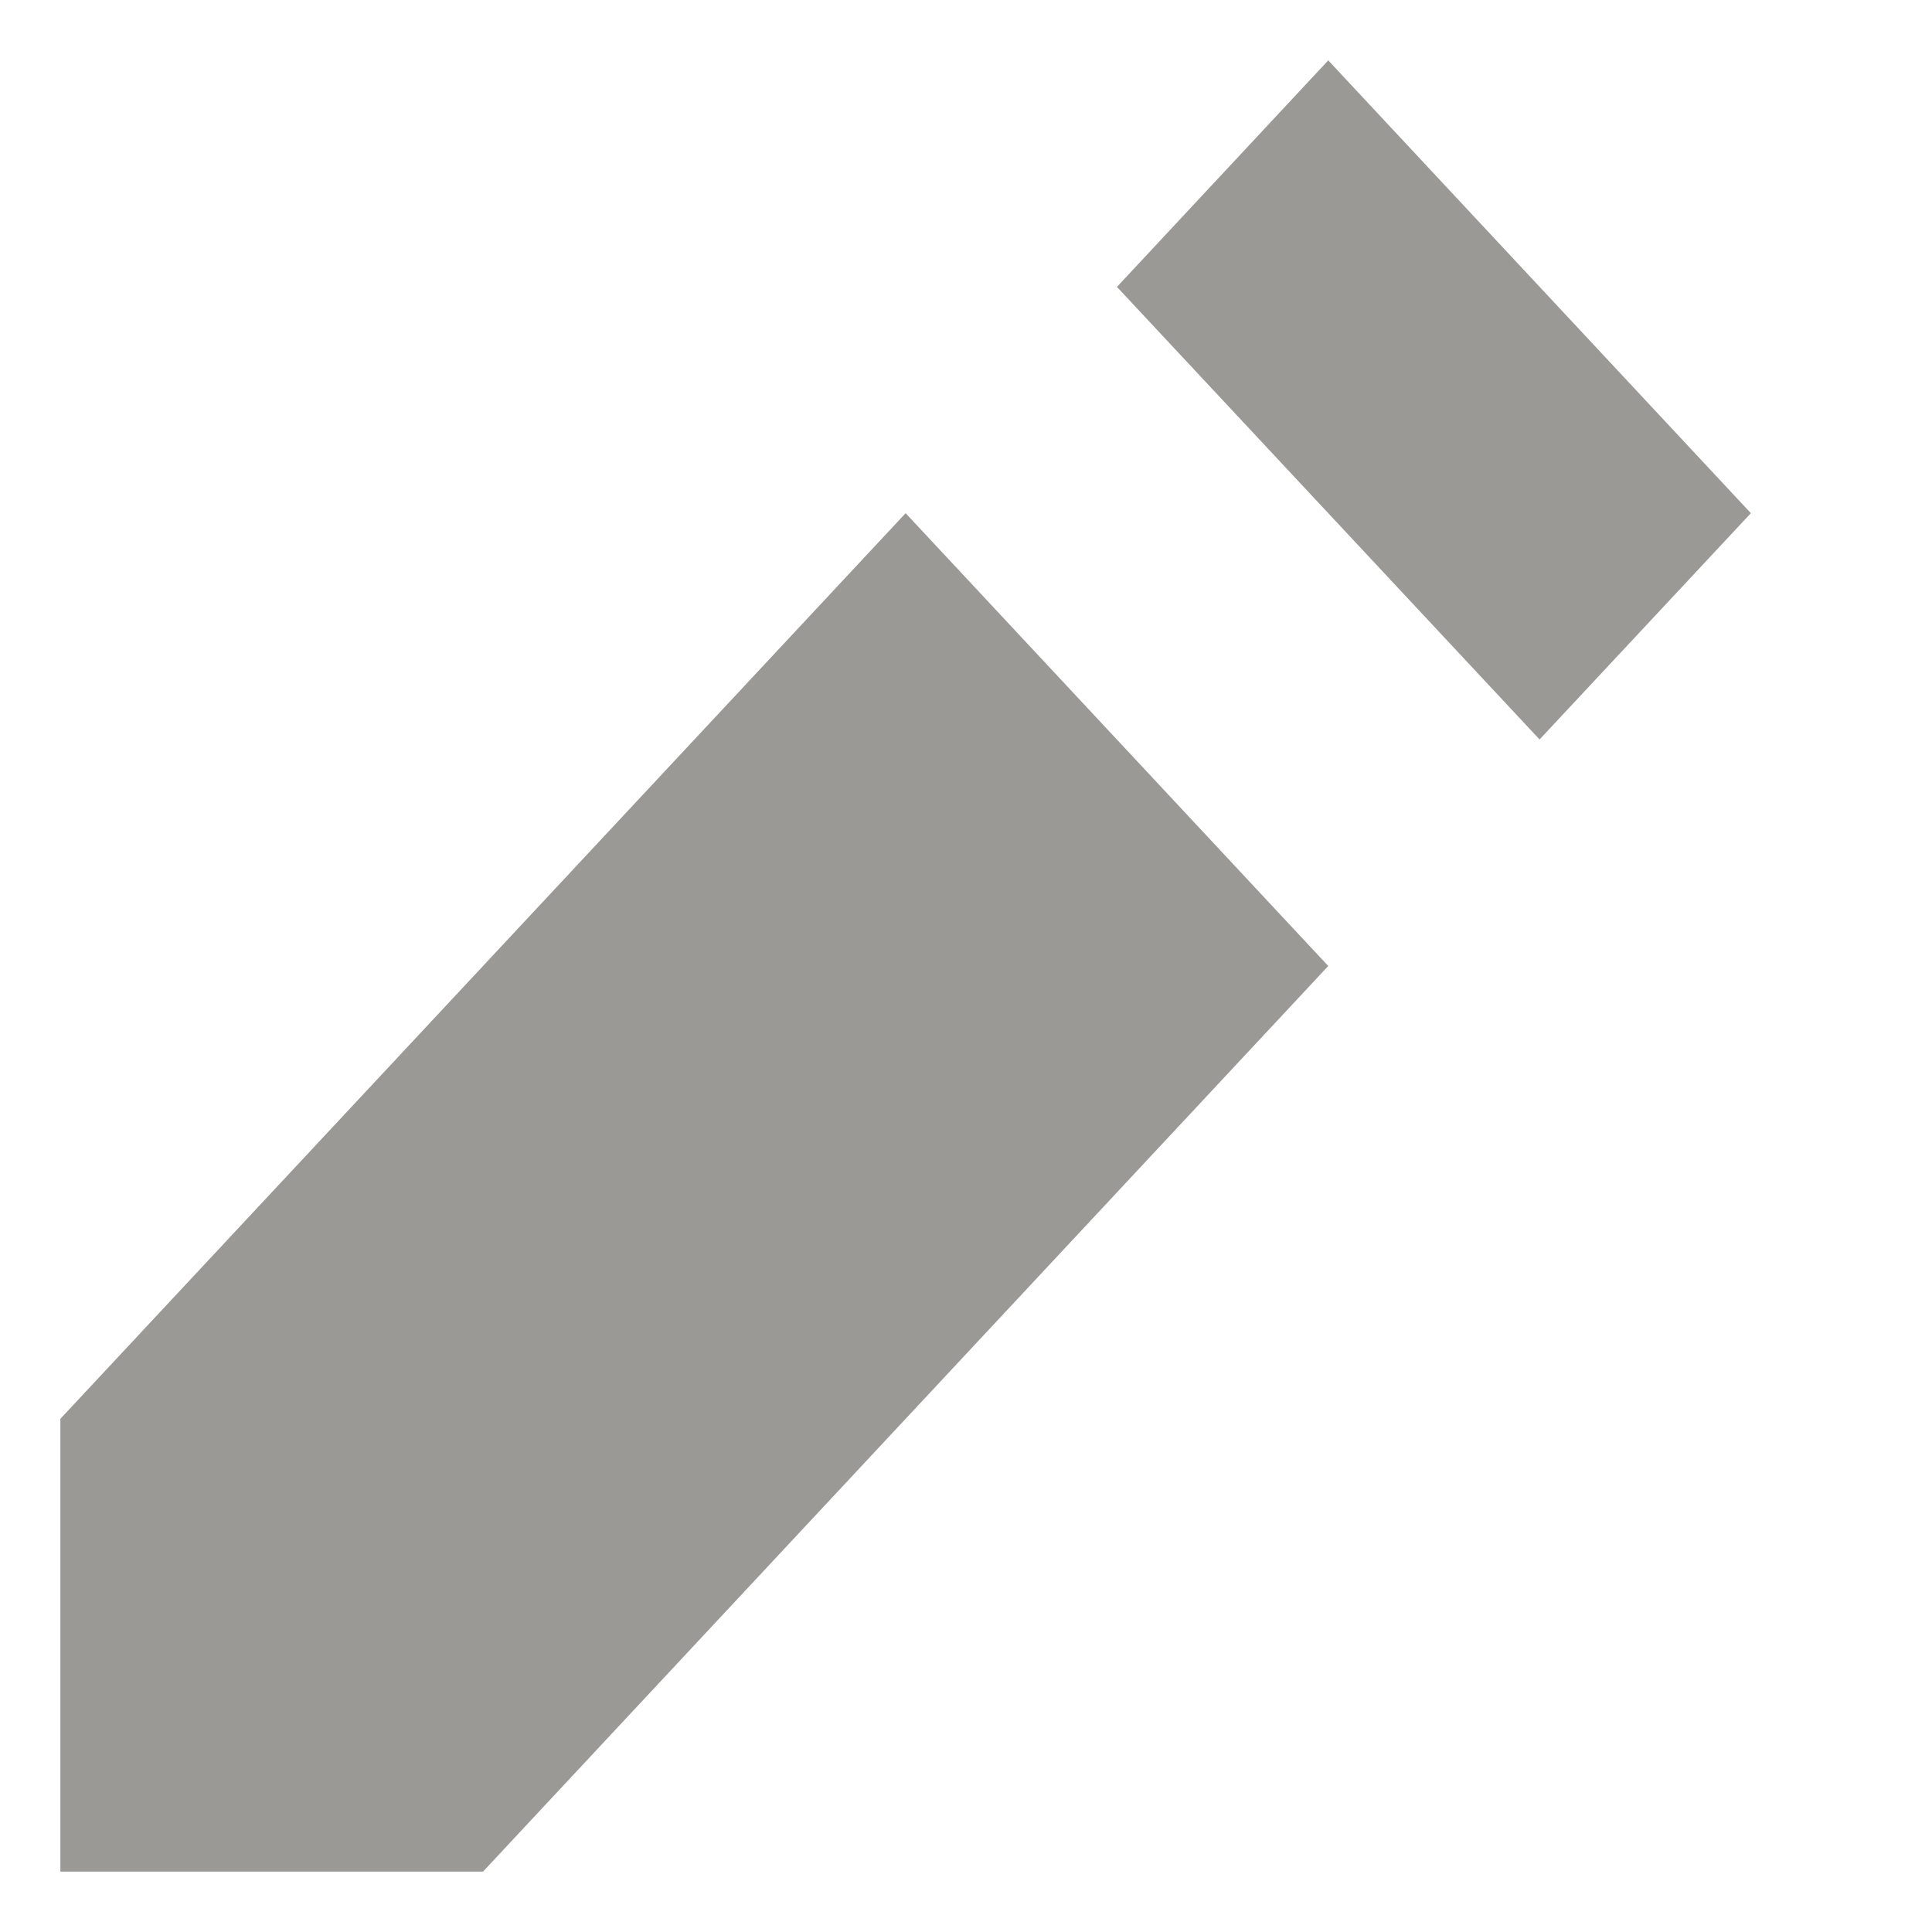
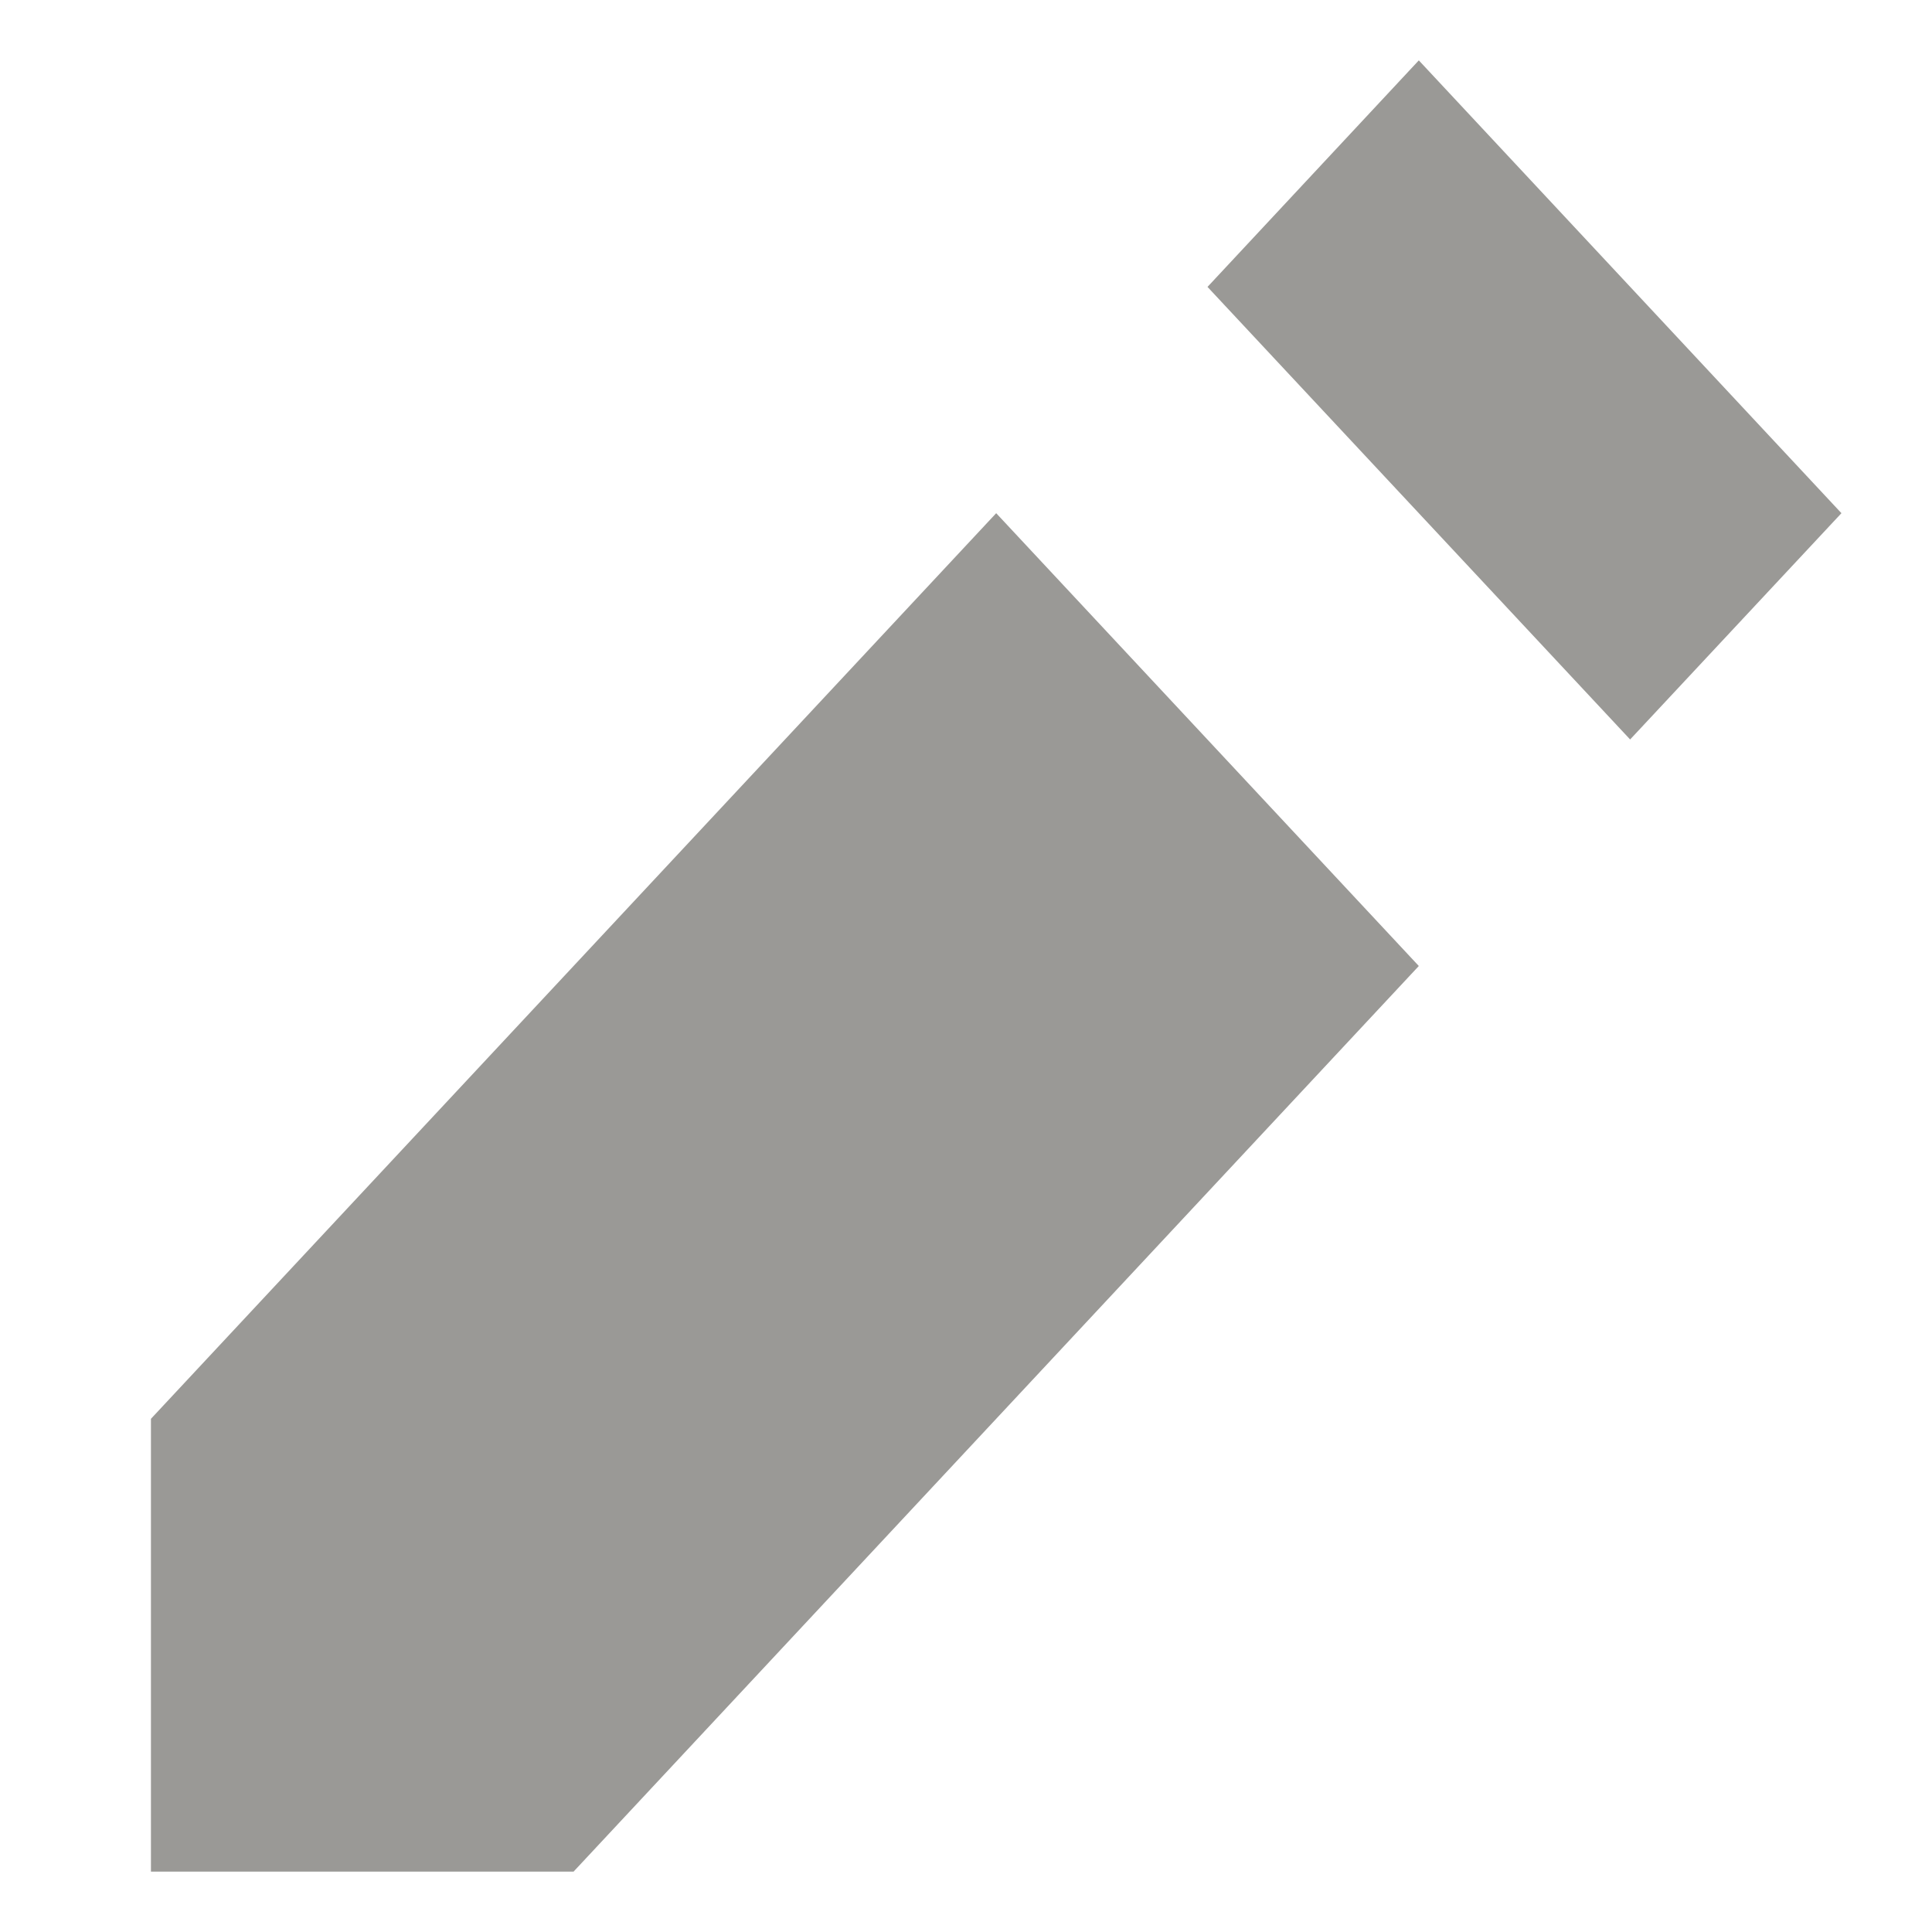
<svg xmlns="http://www.w3.org/2000/svg" width="8" height="8" viewBox="0 0 8 8" fill="none">
-   <path d="M5.5 0.25L4.625 1.188L6.375 3.062L7.25 2.125L5.5 0.25ZM3.75 2.125L0.25 5.875V7.75H2L5.5 4L3.75 2.125Z" fill="#37352F" fill-opacity="0.5" />
+   <path d="M5.875 0.25L5 1.188L6.75 3.062L7.625 2.125L5.875 0.25ZM4.125 2.125L0.625 5.875V7.75H2.375L5.875 4L4.125 2.125Z" fill="#37352F" fill-opacity="0.5" />
</svg>
